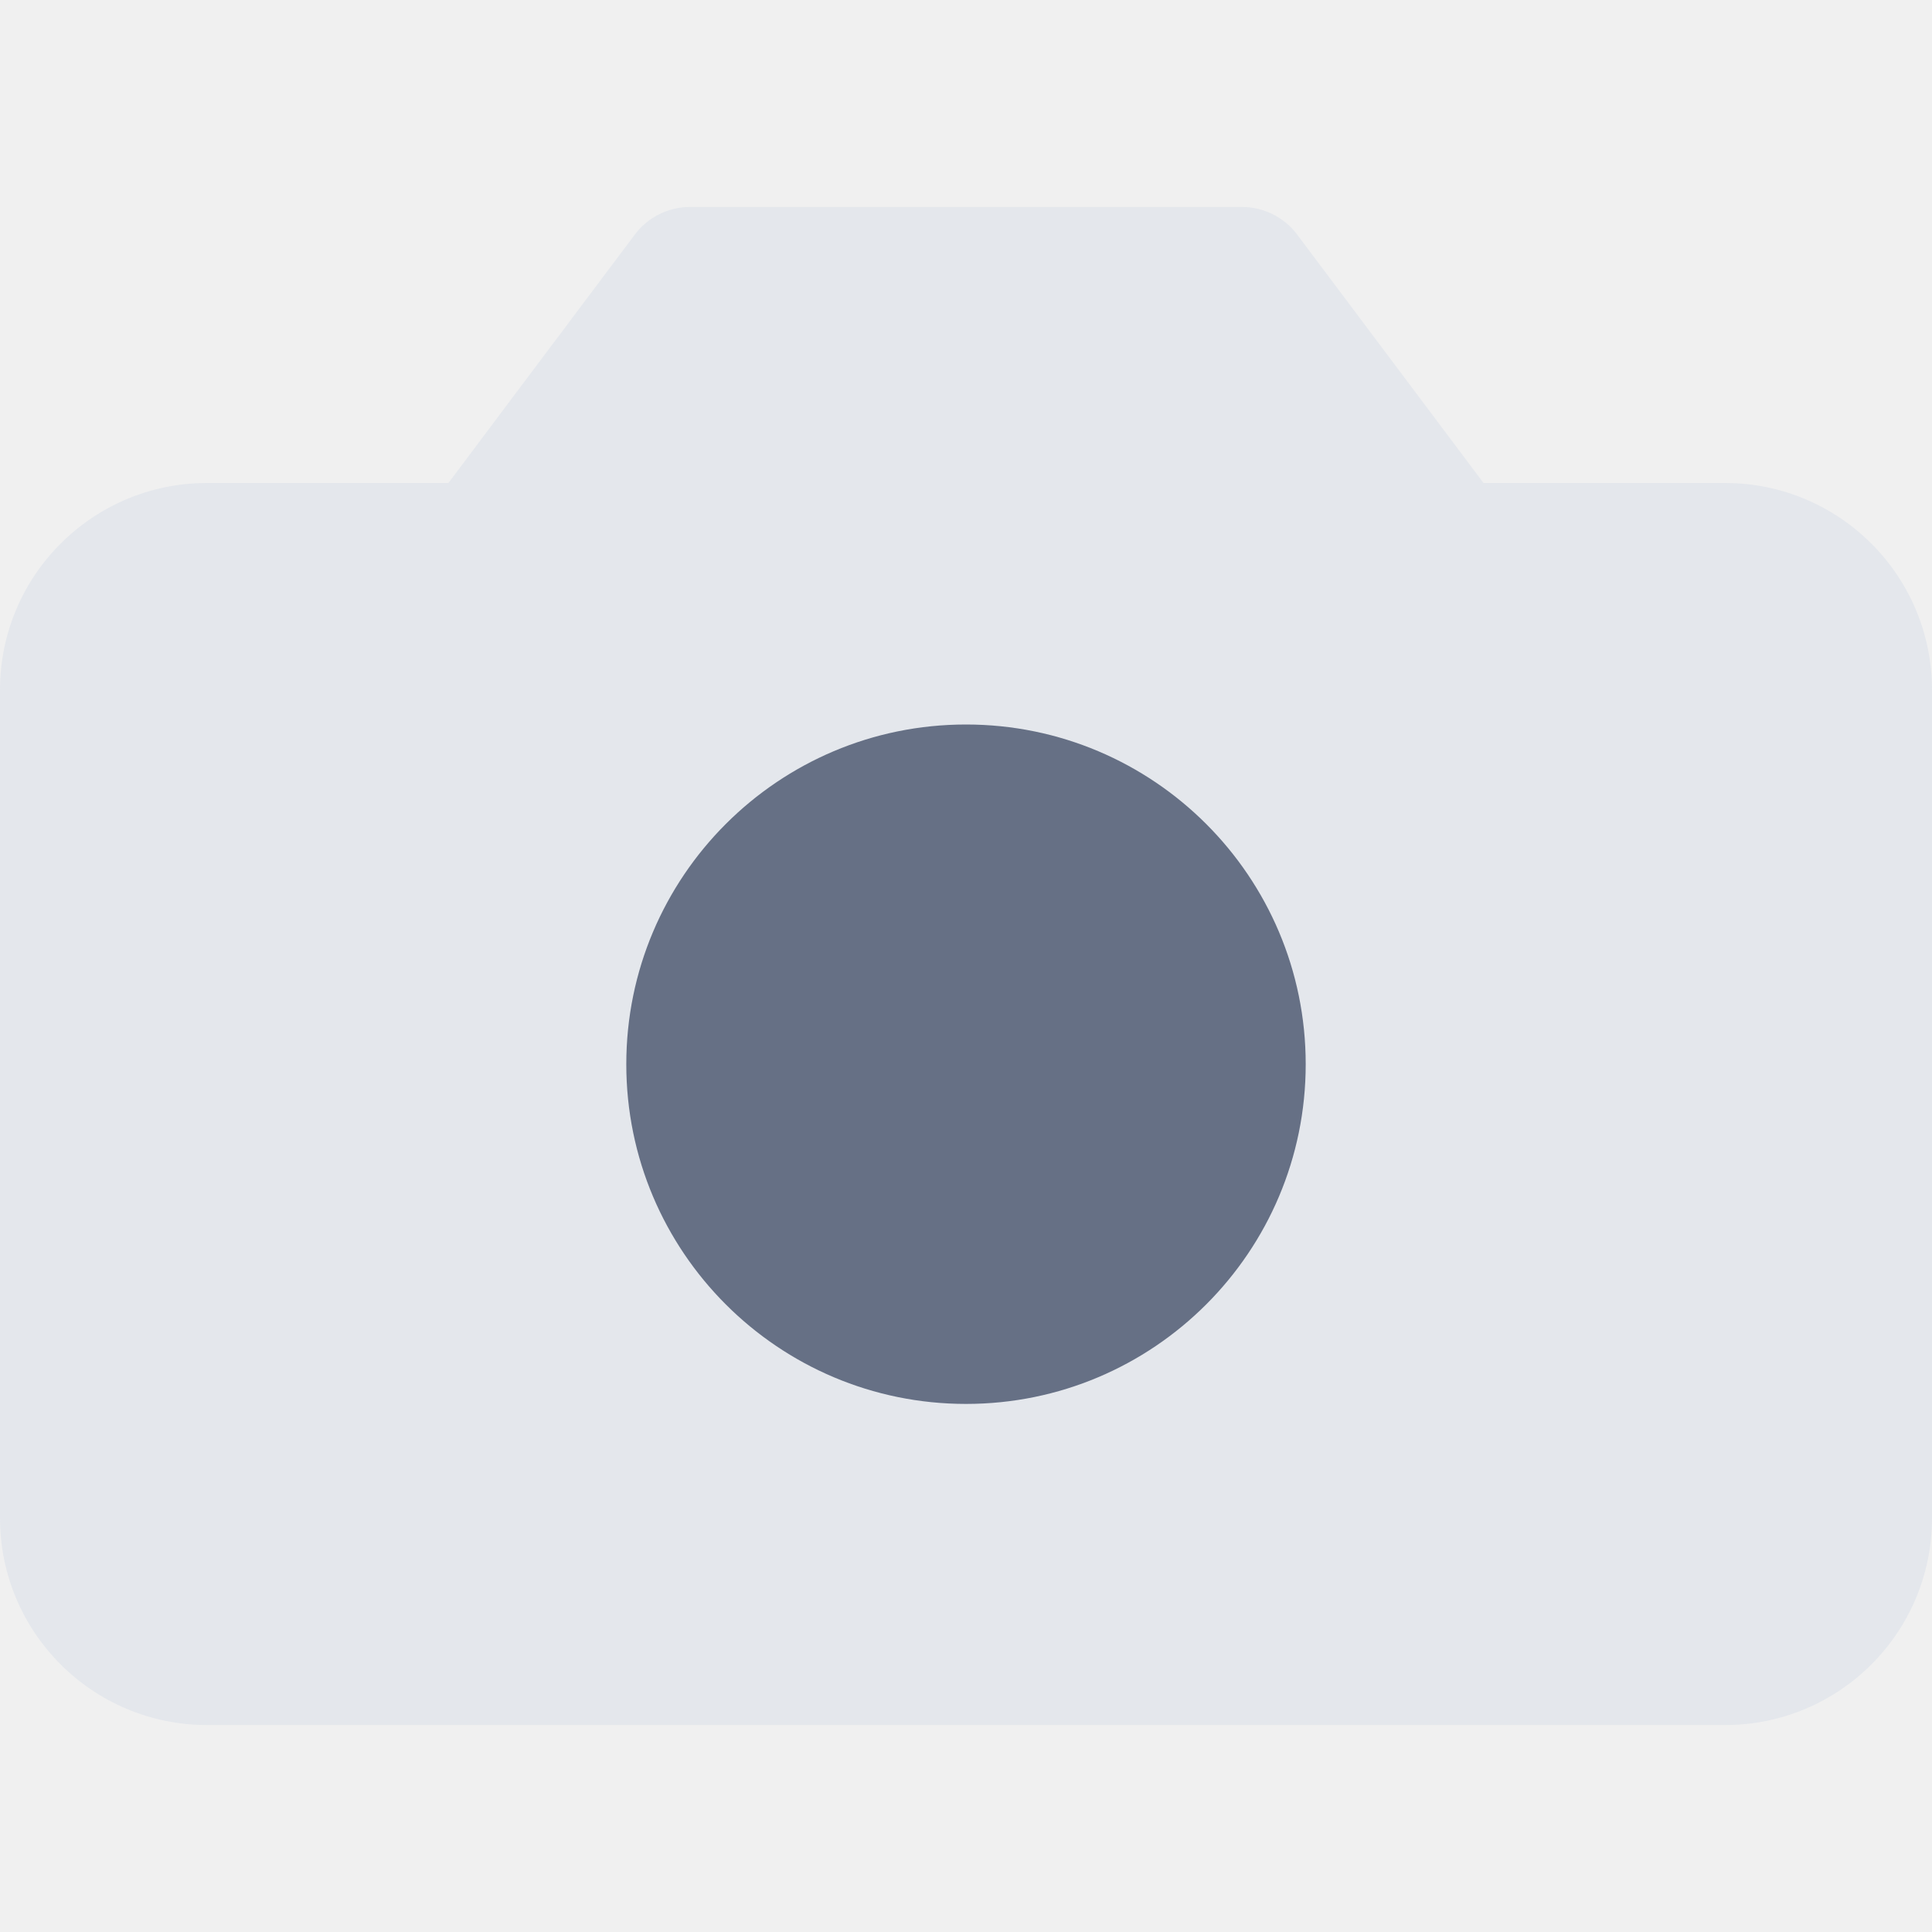
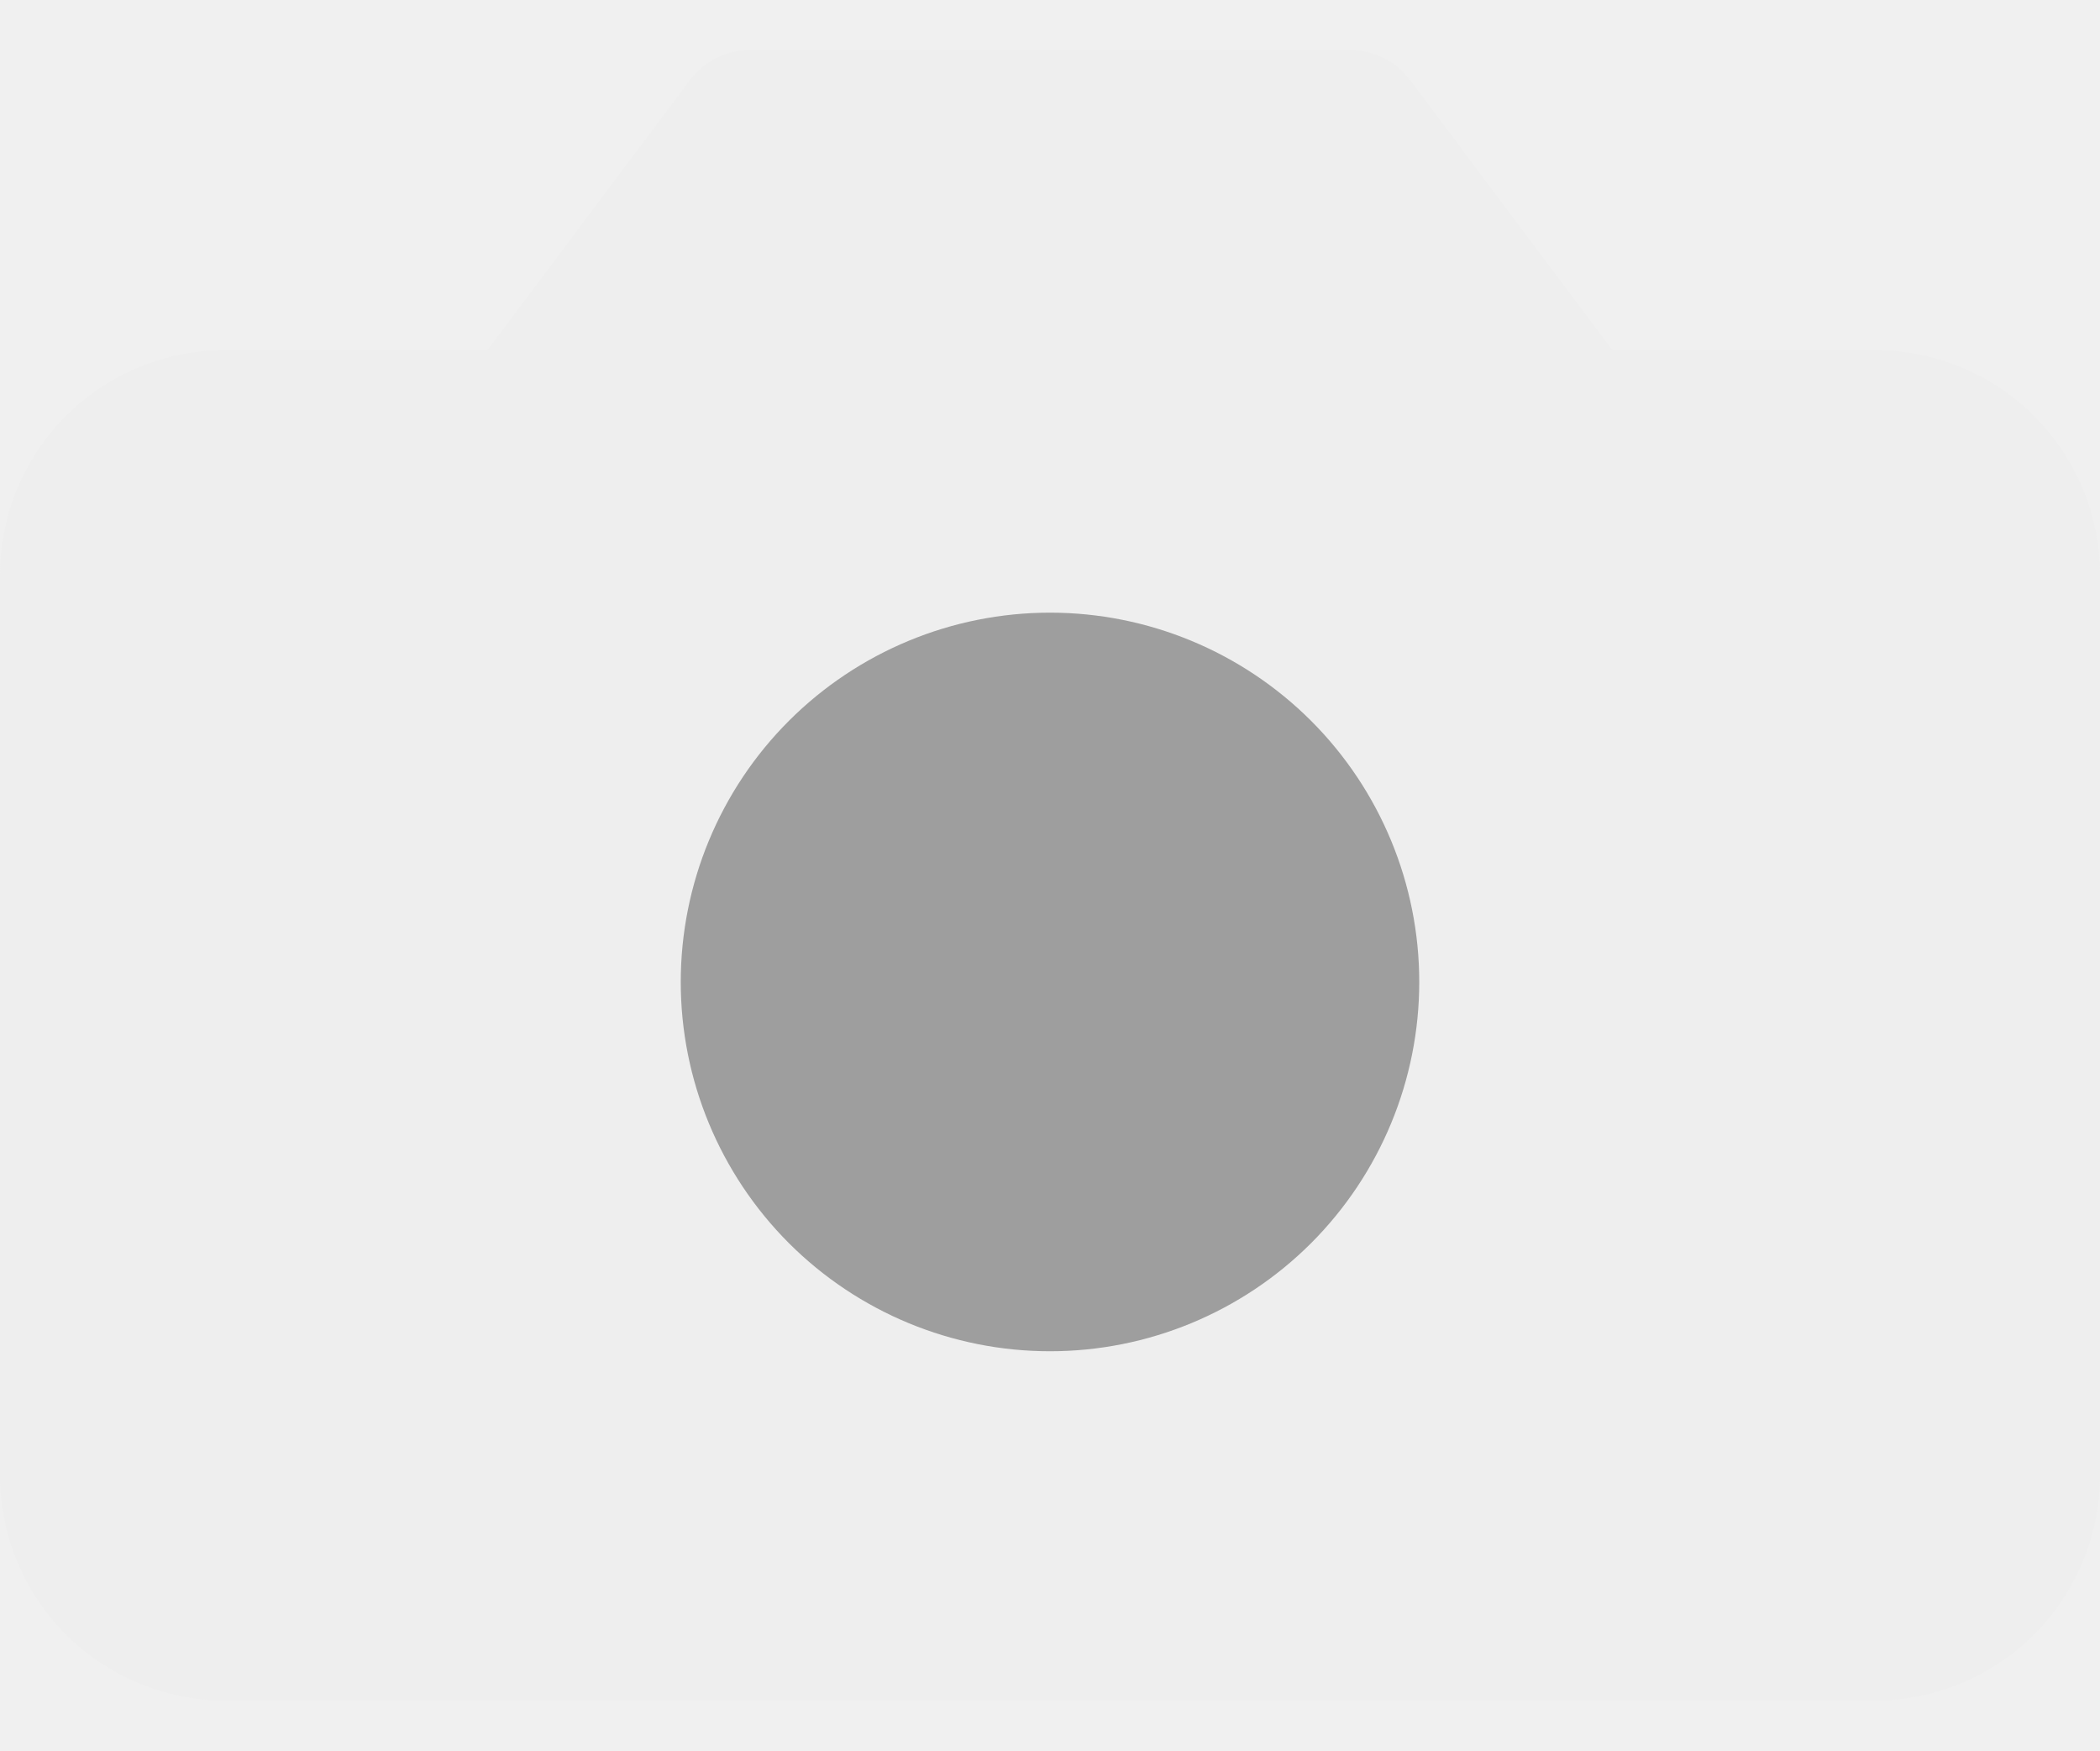
- <svg xmlns="http://www.w3.org/2000/svg" width="24" height="24" fill="none">
-   <g clip-path="url(#a)">
-     <path fill="#E4E7EC" d="M8.571 2.571a.857.857 0 0 0-.685.343L5.57 6h-3A2.571 2.571 0 0 0 0 8.571v10.286a2.571 2.571 0 0 0 2.571 2.572H21.43A2.57 2.57 0 0 0 24 18.857V8.571A2.571 2.571 0 0 0 21.429 6h-3l-2.315-3.086a.858.858 0 0 0-.685-.343H8.57Z" />
-     <path fill="#667085" d="M12 17.44A4.22 4.22 0 1 0 12 9a4.22 4.22 0 0 0 0 8.44Z" />
-   </g>
-   <defs>
-     <clipPath id="a">
-       <path fill="#fff" d="M0 0h24v24H0z" />
-     </clipPath>
-   </defs>
+ <svg xmlns="http://www.w3.org/2000/svg" width="24" height="20" viewBox="0 0 24 20" fill="none">
+   <path d="M8.571 0.571C8.438 0.571 8.307 0.602 8.188 0.662C8.069 0.721 7.966 0.808 7.886 0.914L5.571 4H2.571C1.889 4 1.235 4.271 0.753 4.753C0.271 5.235 0 5.889 0 6.571L0 16.857C0 17.539 0.271 18.193 0.753 18.675C1.235 19.158 1.889 19.429 2.571 19.429H21.429C22.111 19.429 22.765 19.158 23.247 18.675C23.729 18.193 24 17.539 24 16.857V6.571C24 5.889 23.729 5.235 23.247 4.753C22.765 4.271 22.111 4 21.429 4H18.429L16.114 0.914C16.034 0.808 15.931 0.721 15.812 0.662C15.693 0.602 15.562 0.571 15.429 0.571H8.571Z" fill="#EEEEEE" />
+   <path d="M12 15.439C13.119 15.439 14.192 14.995 14.984 14.204C15.775 13.412 16.22 12.339 16.22 11.22C16.22 10.101 15.775 9.027 14.984 8.236C14.192 7.445 13.119 7 12 7C10.881 7 9.808 7.445 9.016 8.236C8.225 9.027 7.78 10.101 7.78 11.22C7.78 12.339 8.225 13.412 9.016 14.204C9.808 14.995 10.881 15.439 12 15.439Z" fill="#9E9E9E" />
</svg>
